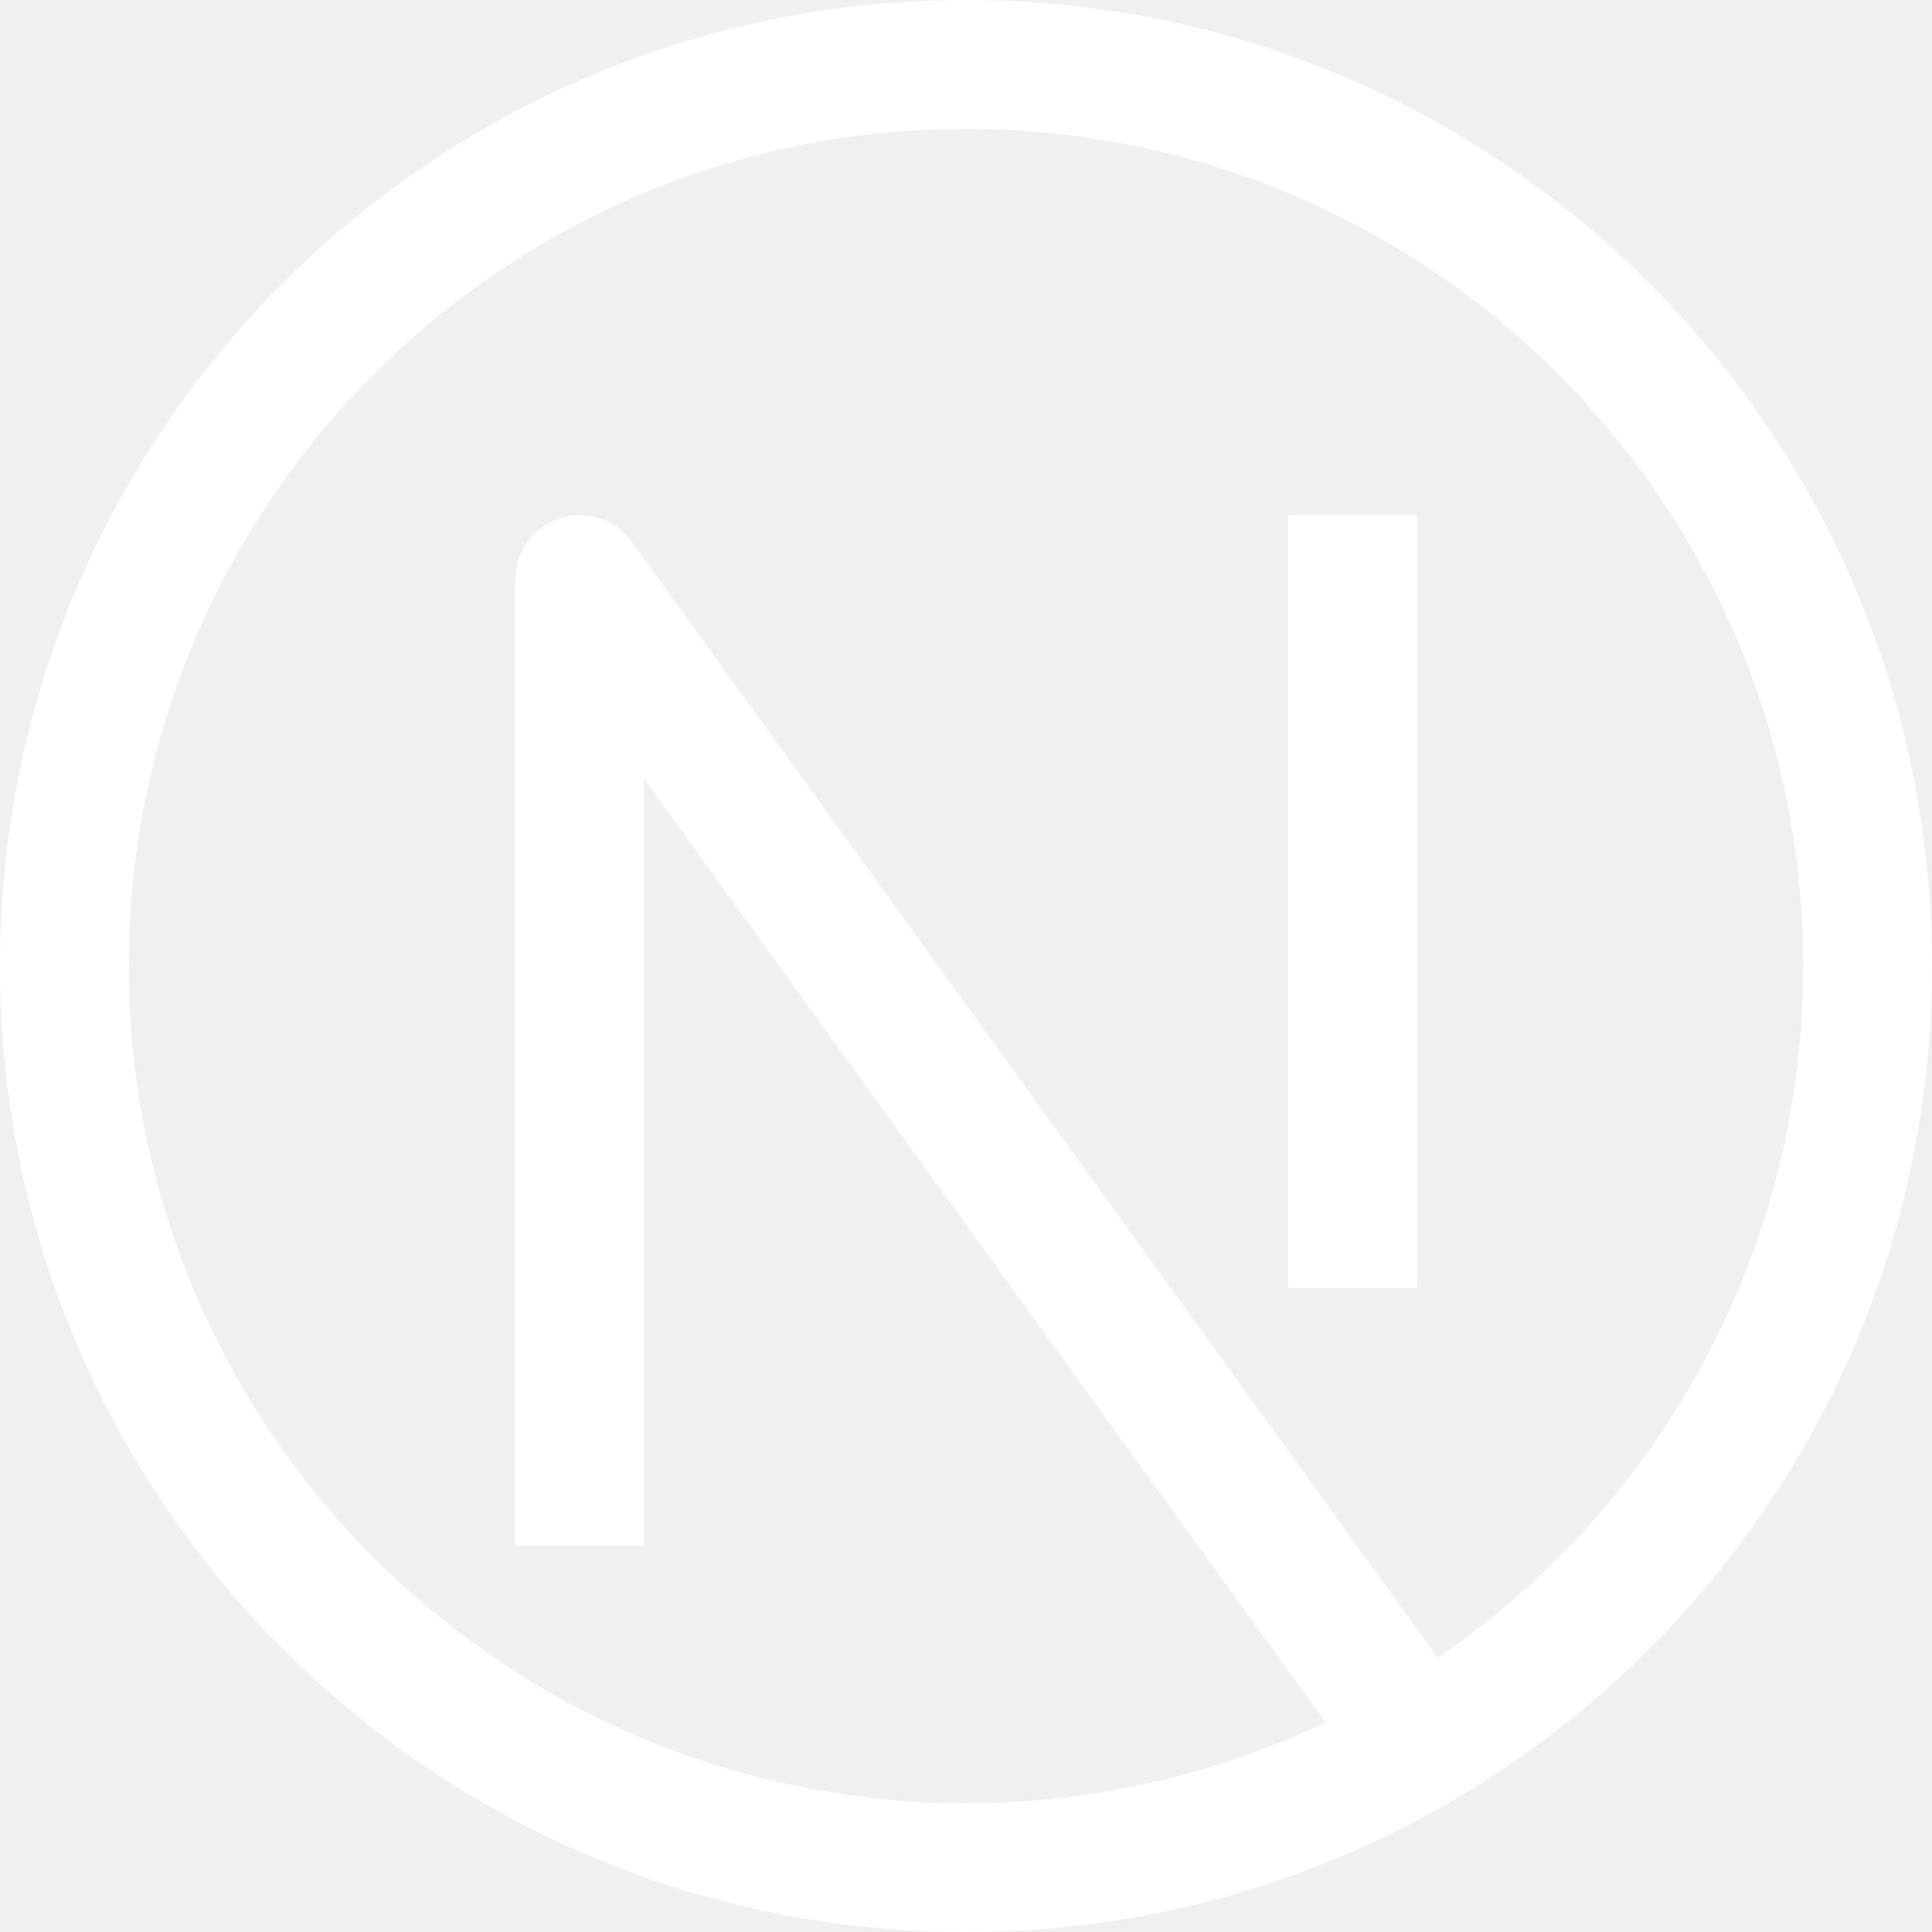
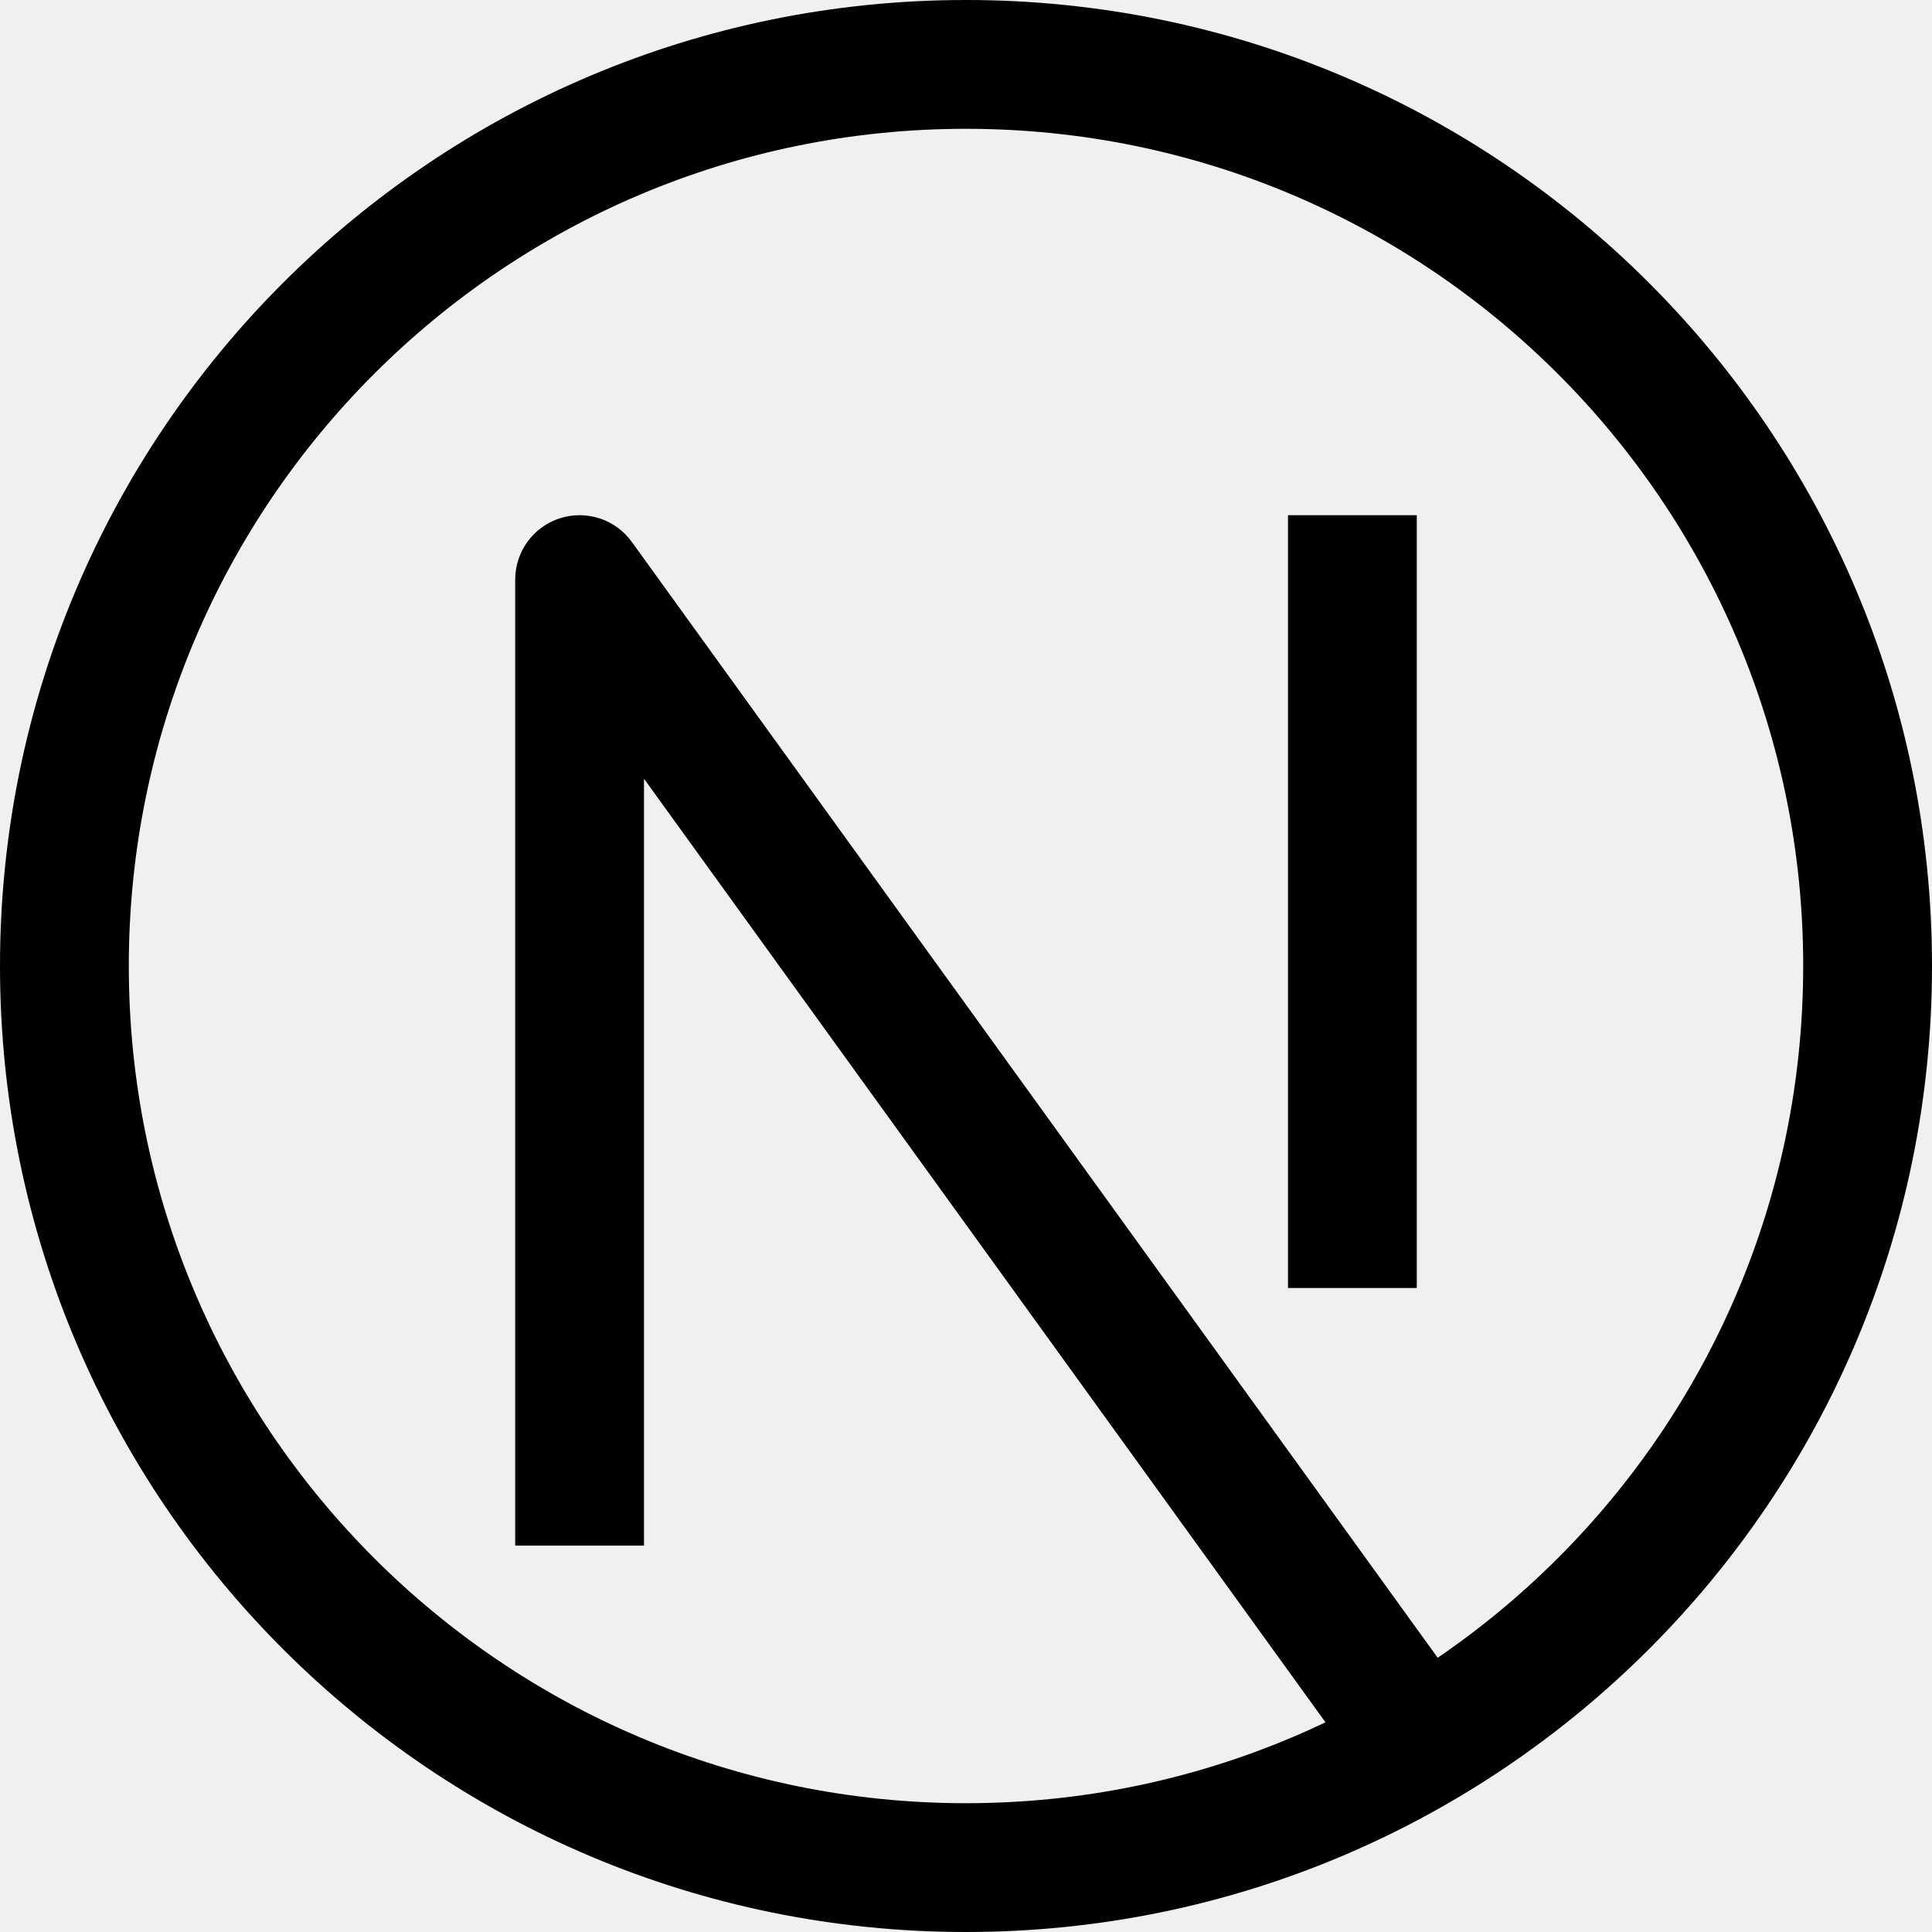
- <svg xmlns="http://www.w3.org/2000/svg" width="800px" height="800px" viewBox="0 0 15 15" fill="none">
-   <path d="M4.5 4.5L4.905 4.207C4.778 4.031 4.553 3.958 4.346 4.024C4.14 4.091 4 4.283 4 4.5H4.5ZM7.5 14C3.91 14 1 11.09 1 7.5H0C0 11.642 3.358 15 7.5 15V14ZM14 7.5C14 11.09 11.09 14 7.5 14V15C11.642 15 15 11.642 15 7.5H14ZM7.5 1C11.09 1 14 3.91 14 7.5H15C15 3.358 11.642 0 7.5 0V1ZM7.5 0C3.358 0 0 3.358 0 7.5H1C1 3.91 3.91 1 7.5 1V0ZM5 12V4.5H4V12H5ZM4.095 4.793L10.595 13.793L11.405 13.207L4.905 4.207L4.095 4.793ZM10 4V10H11V4H10Z" fill="#ffffff" />
+ <svg xmlns="http://www.w3.org/2000/svg" width="800px" height="800px" viewBox="0 0 15 15" fill="#000">
+   <path d="M4.5 4.5L4.905 4.207C4.778 4.031 4.553 3.958 4.346 4.024C4.14 4.091 4 4.283 4 4.5H4.5ZM7.5 14C3.91 14 1 11.09 1 7.5H0C0 11.642 3.358 15 7.5 15V14ZM14 7.5C14 11.09 11.09 14 7.5 14V15C11.642 15 15 11.642 15 7.5H14ZM7.5 1C11.09 1 14 3.91 14 7.5H15C15 3.358 11.642 0 7.5 0V1ZM7.5 0C3.358 0 0 3.358 0 7.5H1C1 3.91 3.91 1 7.5 1V0ZM5 12V4.5H4V12H5ZM4.095 4.793L10.595 13.793L11.405 13.207L4.905 4.207L4.095 4.793ZM10 4V10H11V4H10Z" fill="#000" />
</svg>
